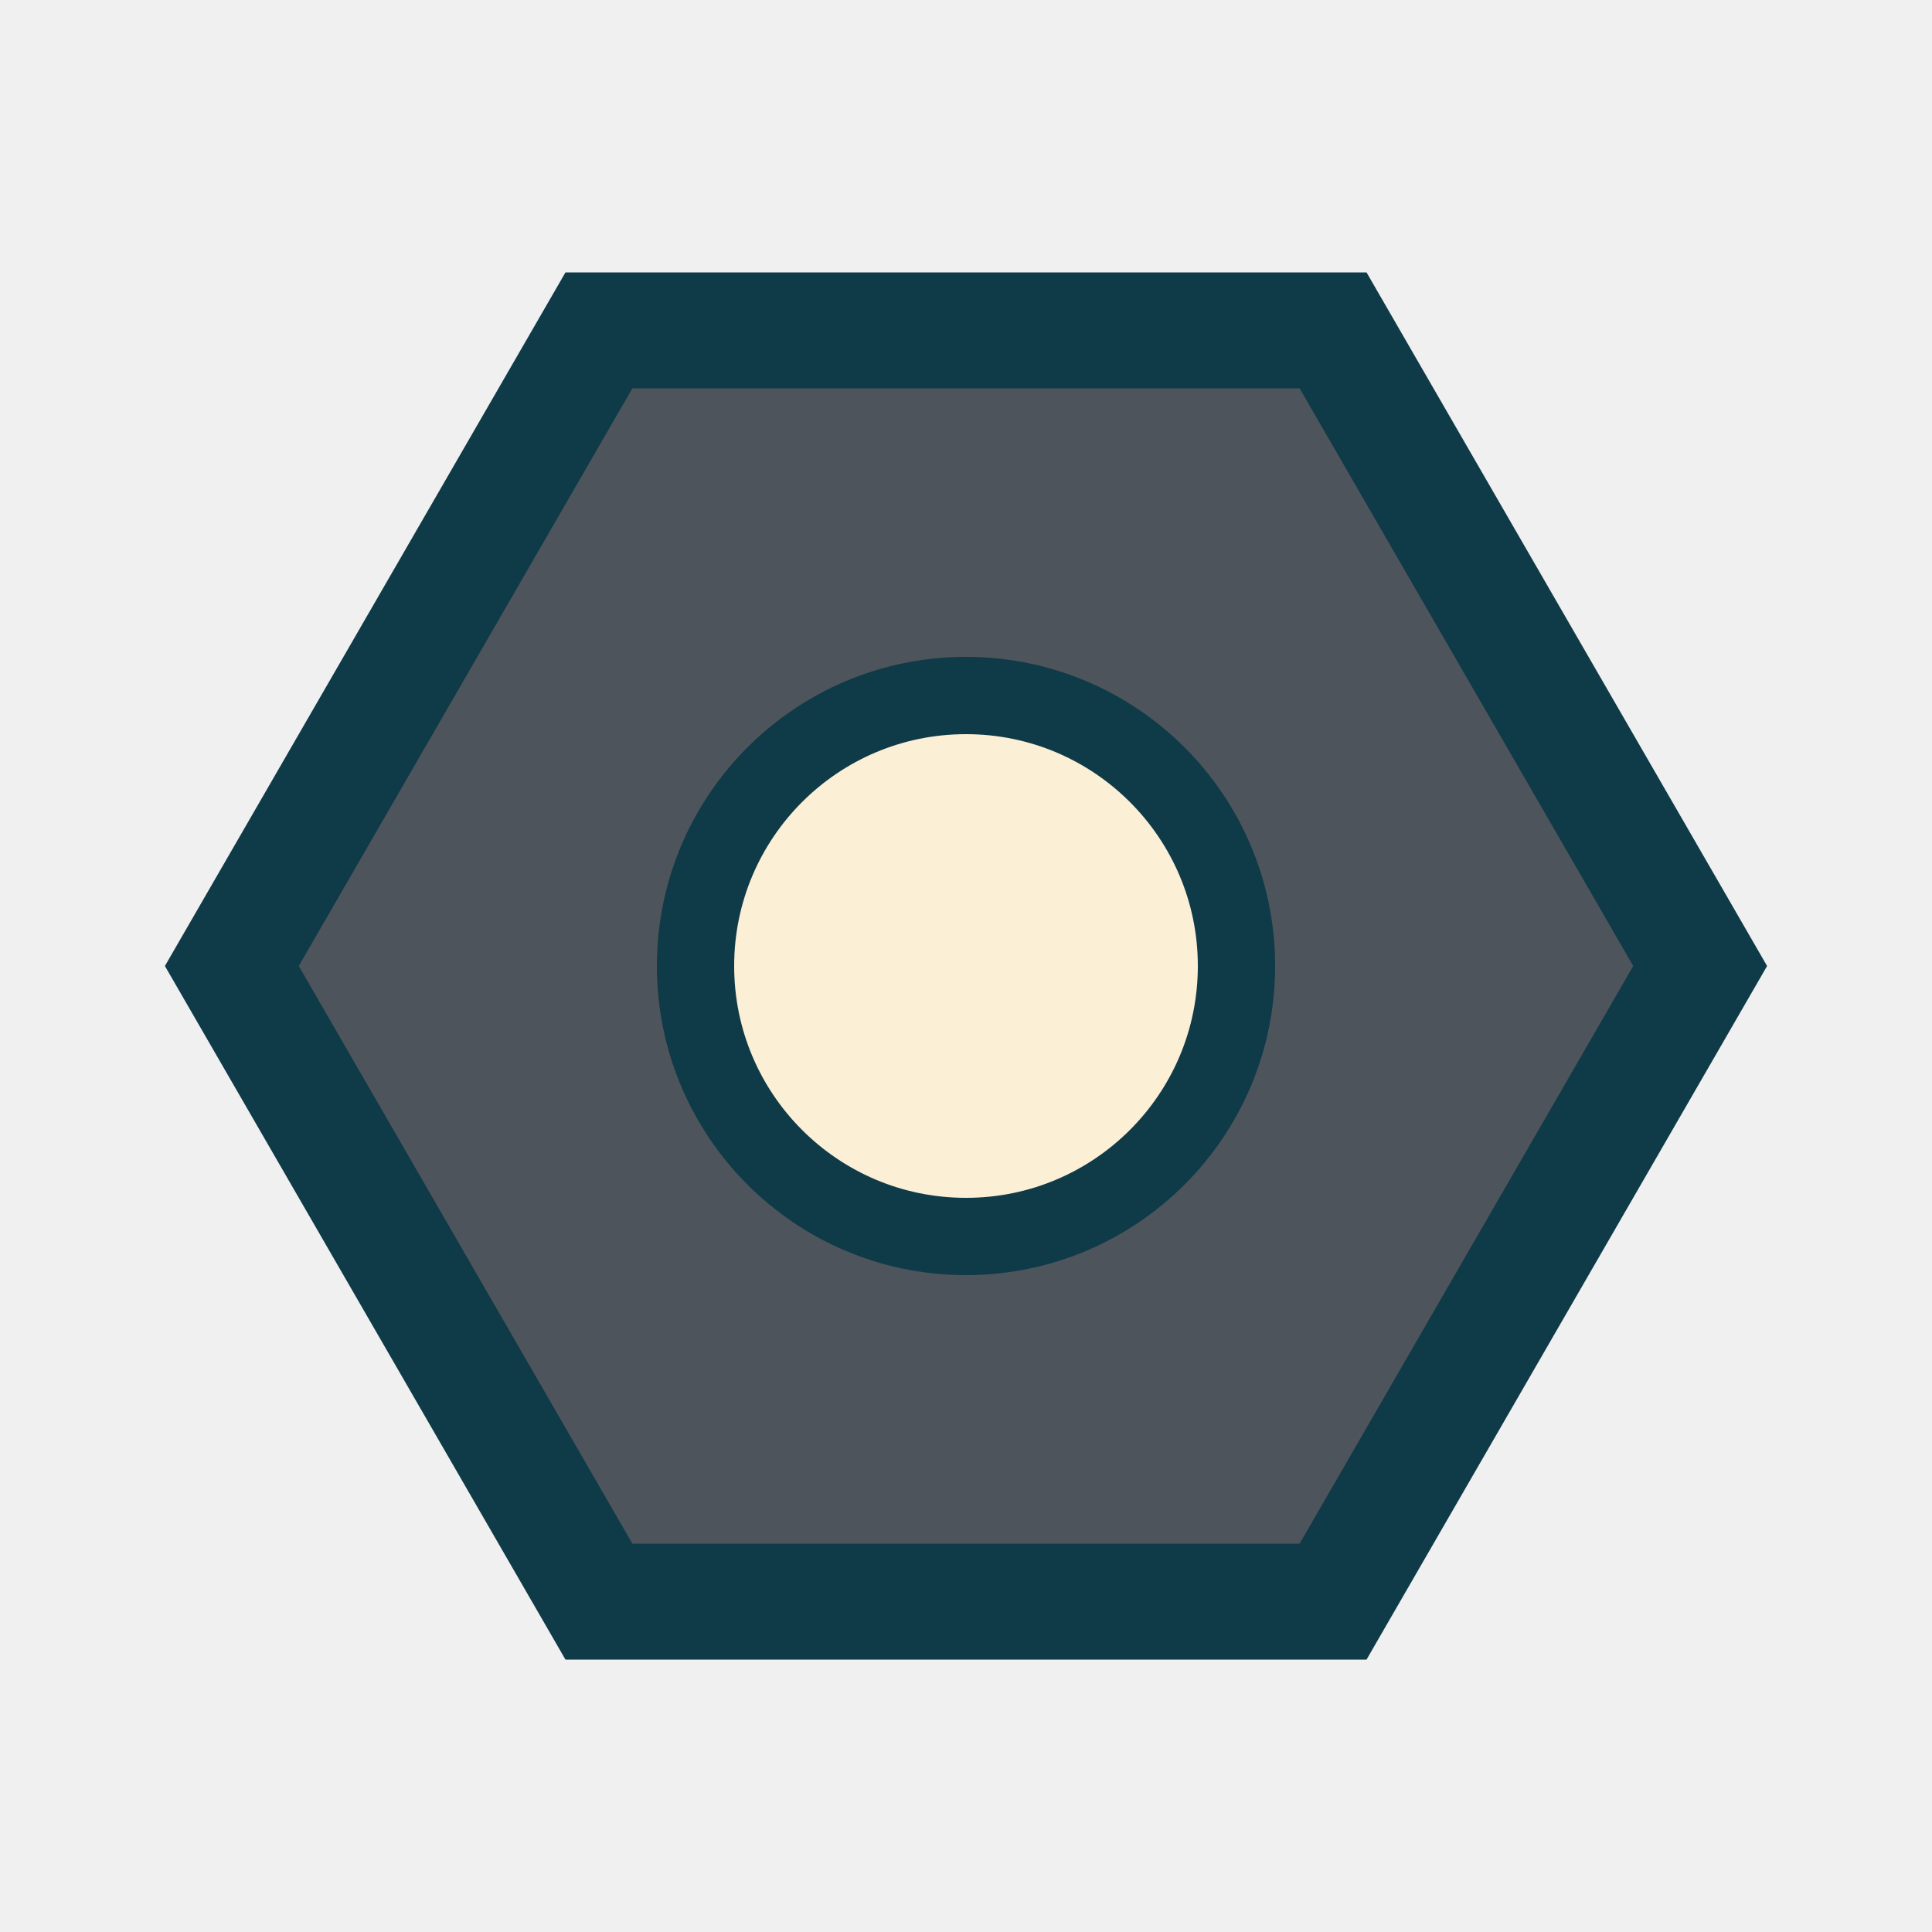
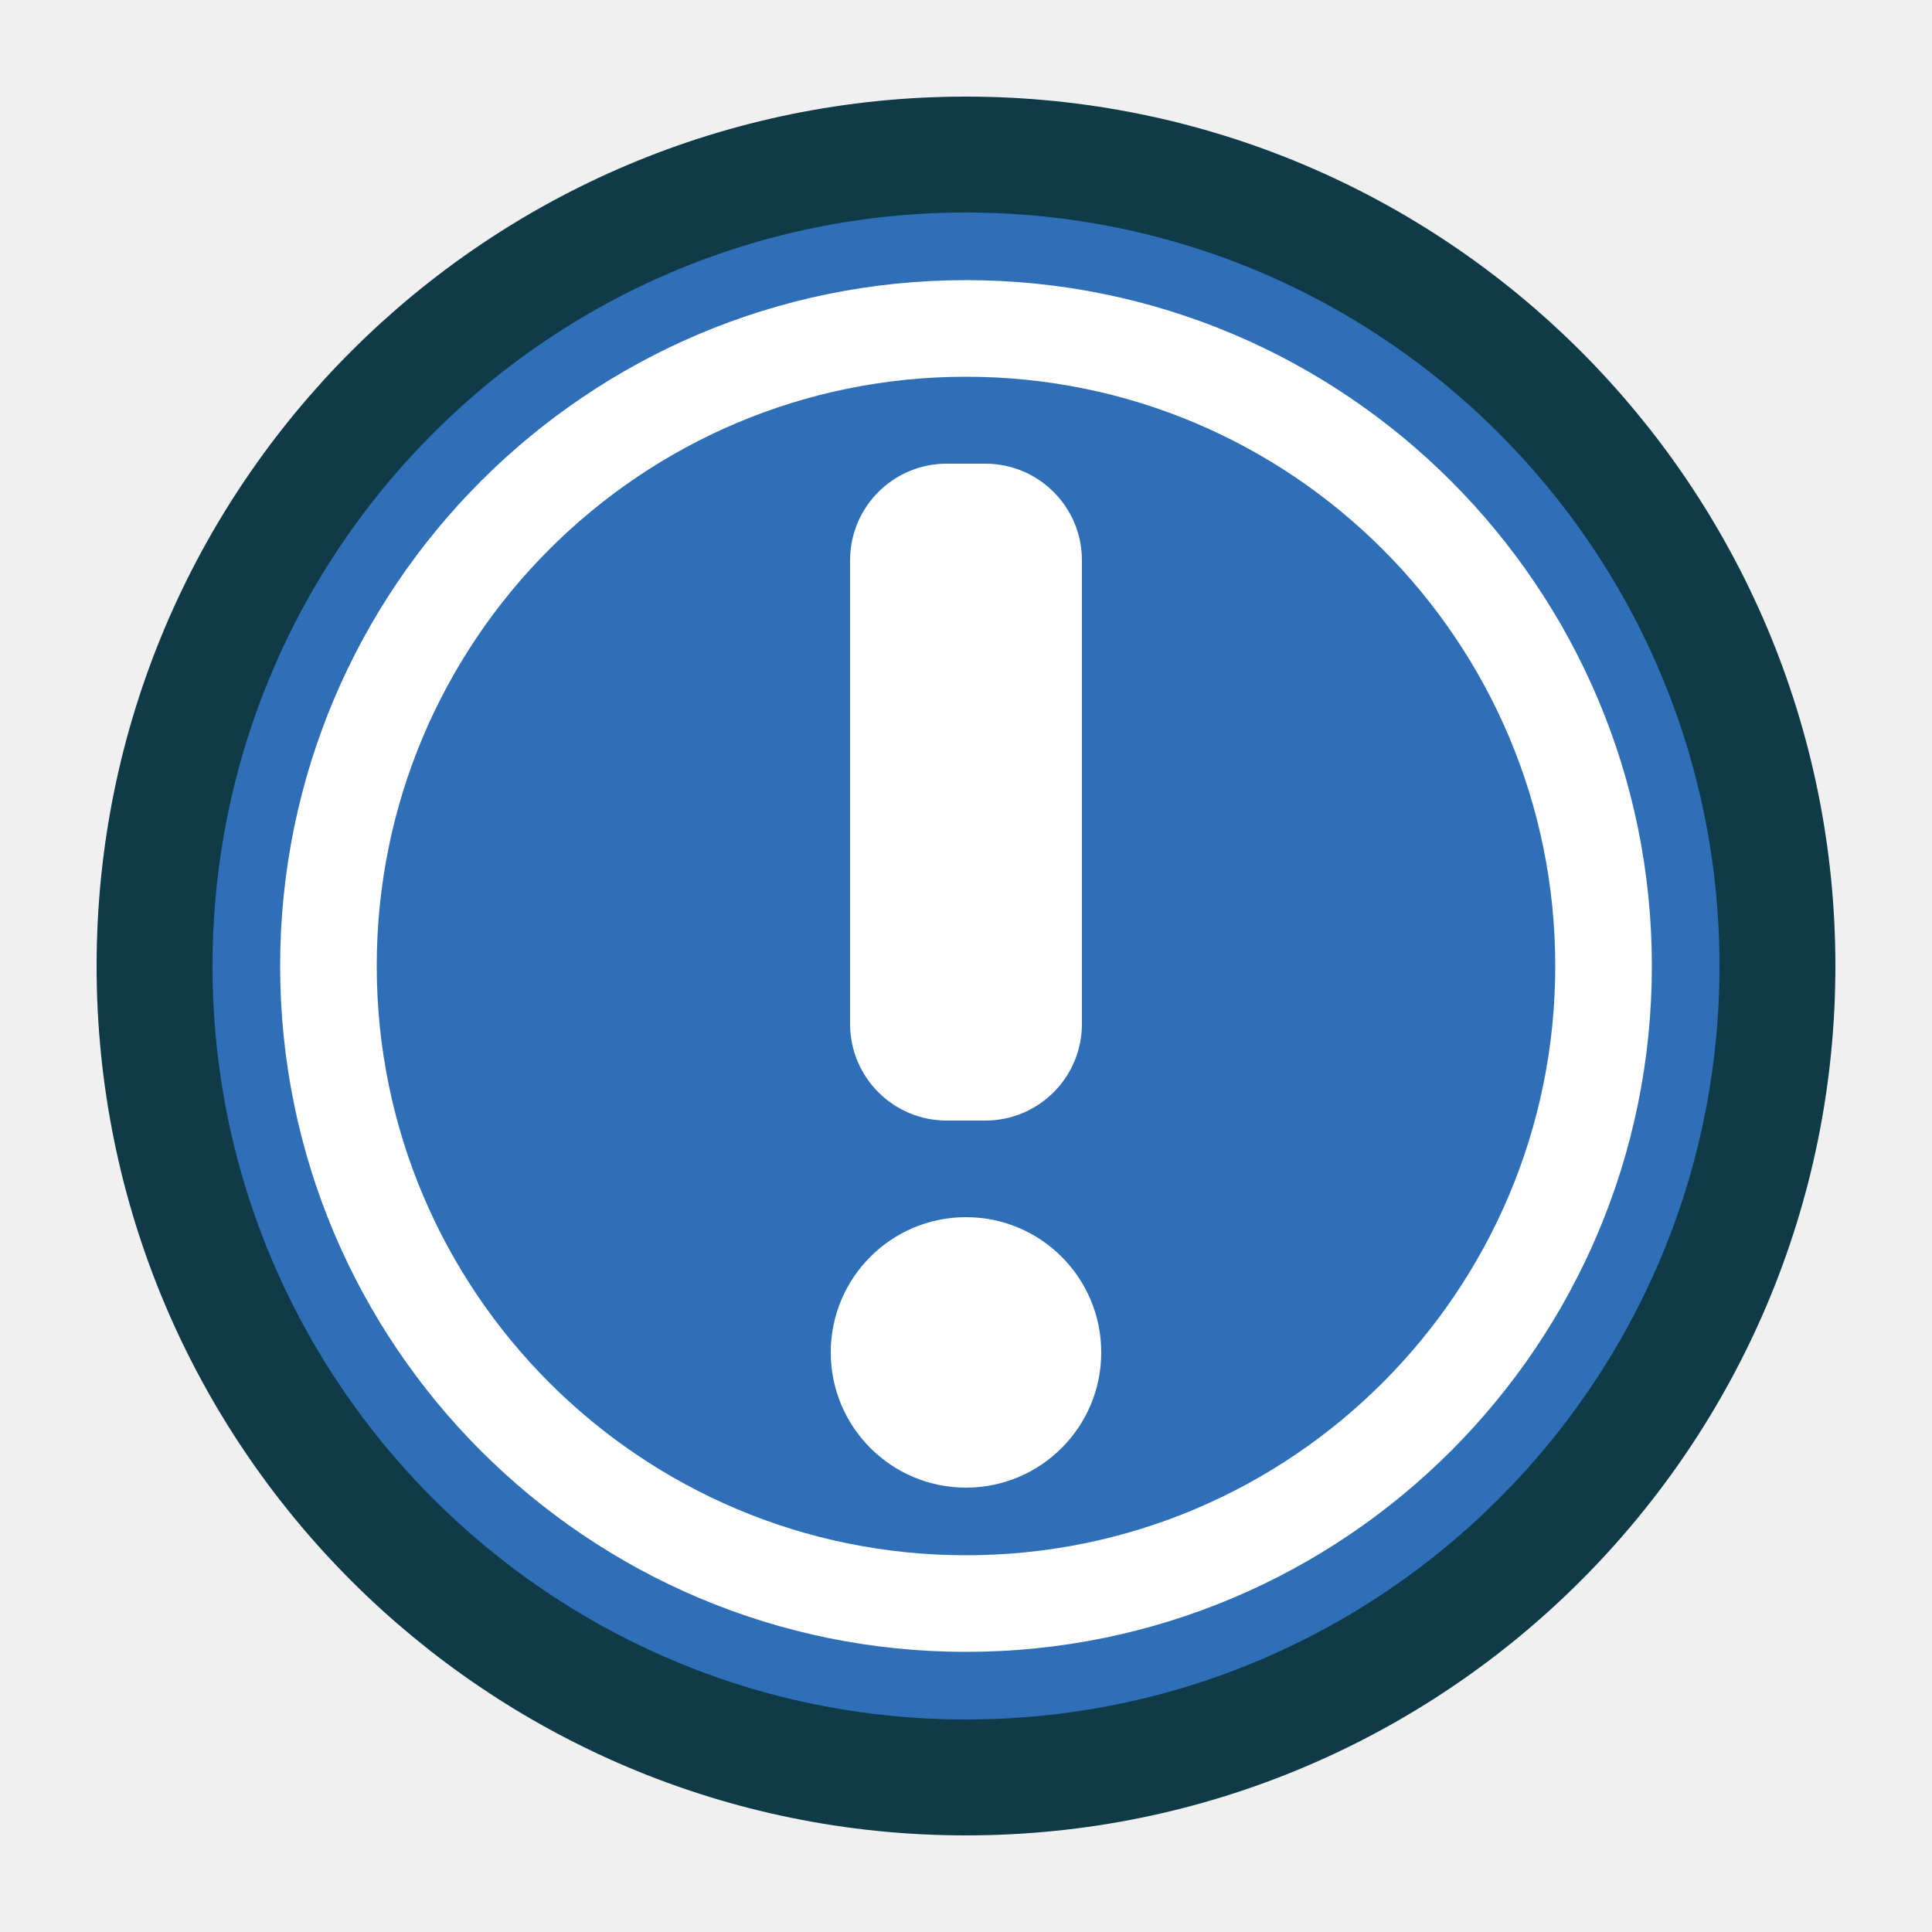
<svg xmlns="http://www.w3.org/2000/svg" width="100" height="100" viewBox="0 0 100 100">
-   <polygon points="88.0,50.0 69.0,82.9 31.0,82.9 12.0,50.0 31.0,17.1 69.0,17.1" fill="#4E545B" stroke="#0F3A48" stroke-width="6" />
-   <circle cx="50" cy="50" r="14" fill="#FBEFD6" stroke="#0F3A48" stroke-width="4" />
+   <circle cx="50" cy="50" r="42" fill="#2F6FB8" stroke="#0F3A48" stroke-width="6" />
+   <circle cx="50" cy="50" r="33" fill="none" stroke="#FFFFFF" stroke-width="5" />
+   <rect x="44" y="24" width="12" height="34" rx="5" fill="#FFFFFF" />
+   <circle cx="50" cy="70" r="7" fill="#FFFFFF" />
</svg>
